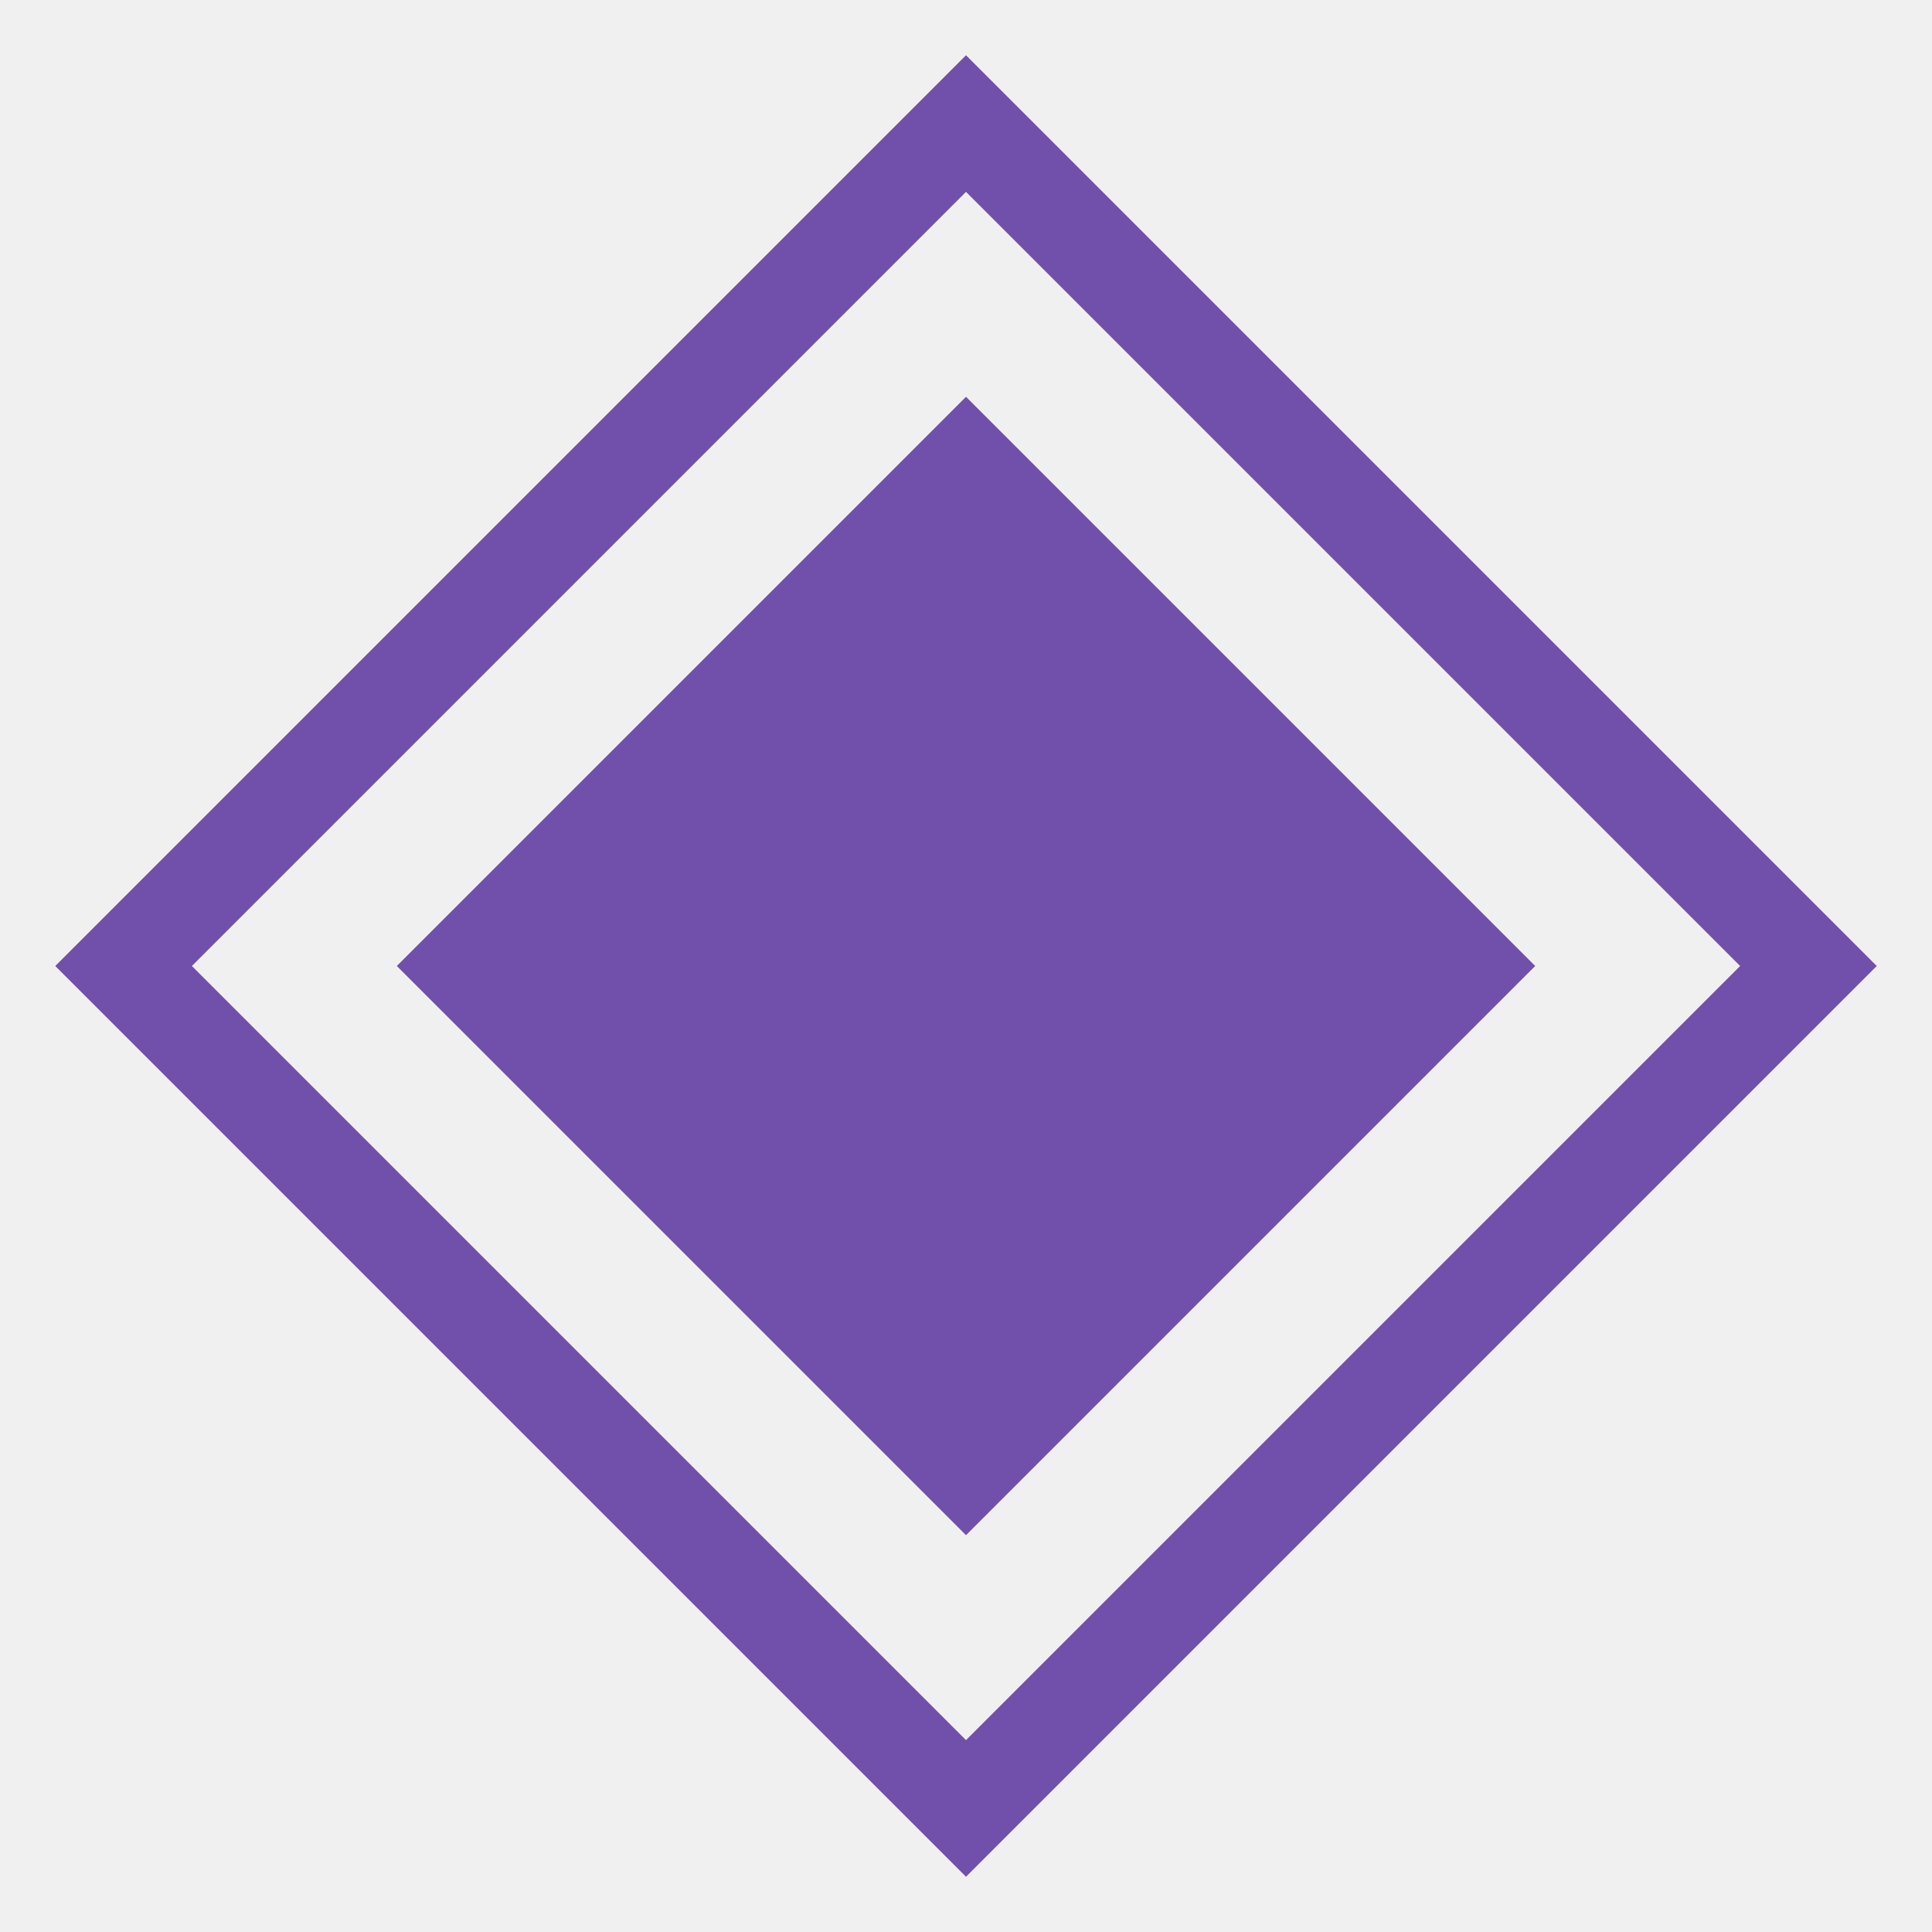
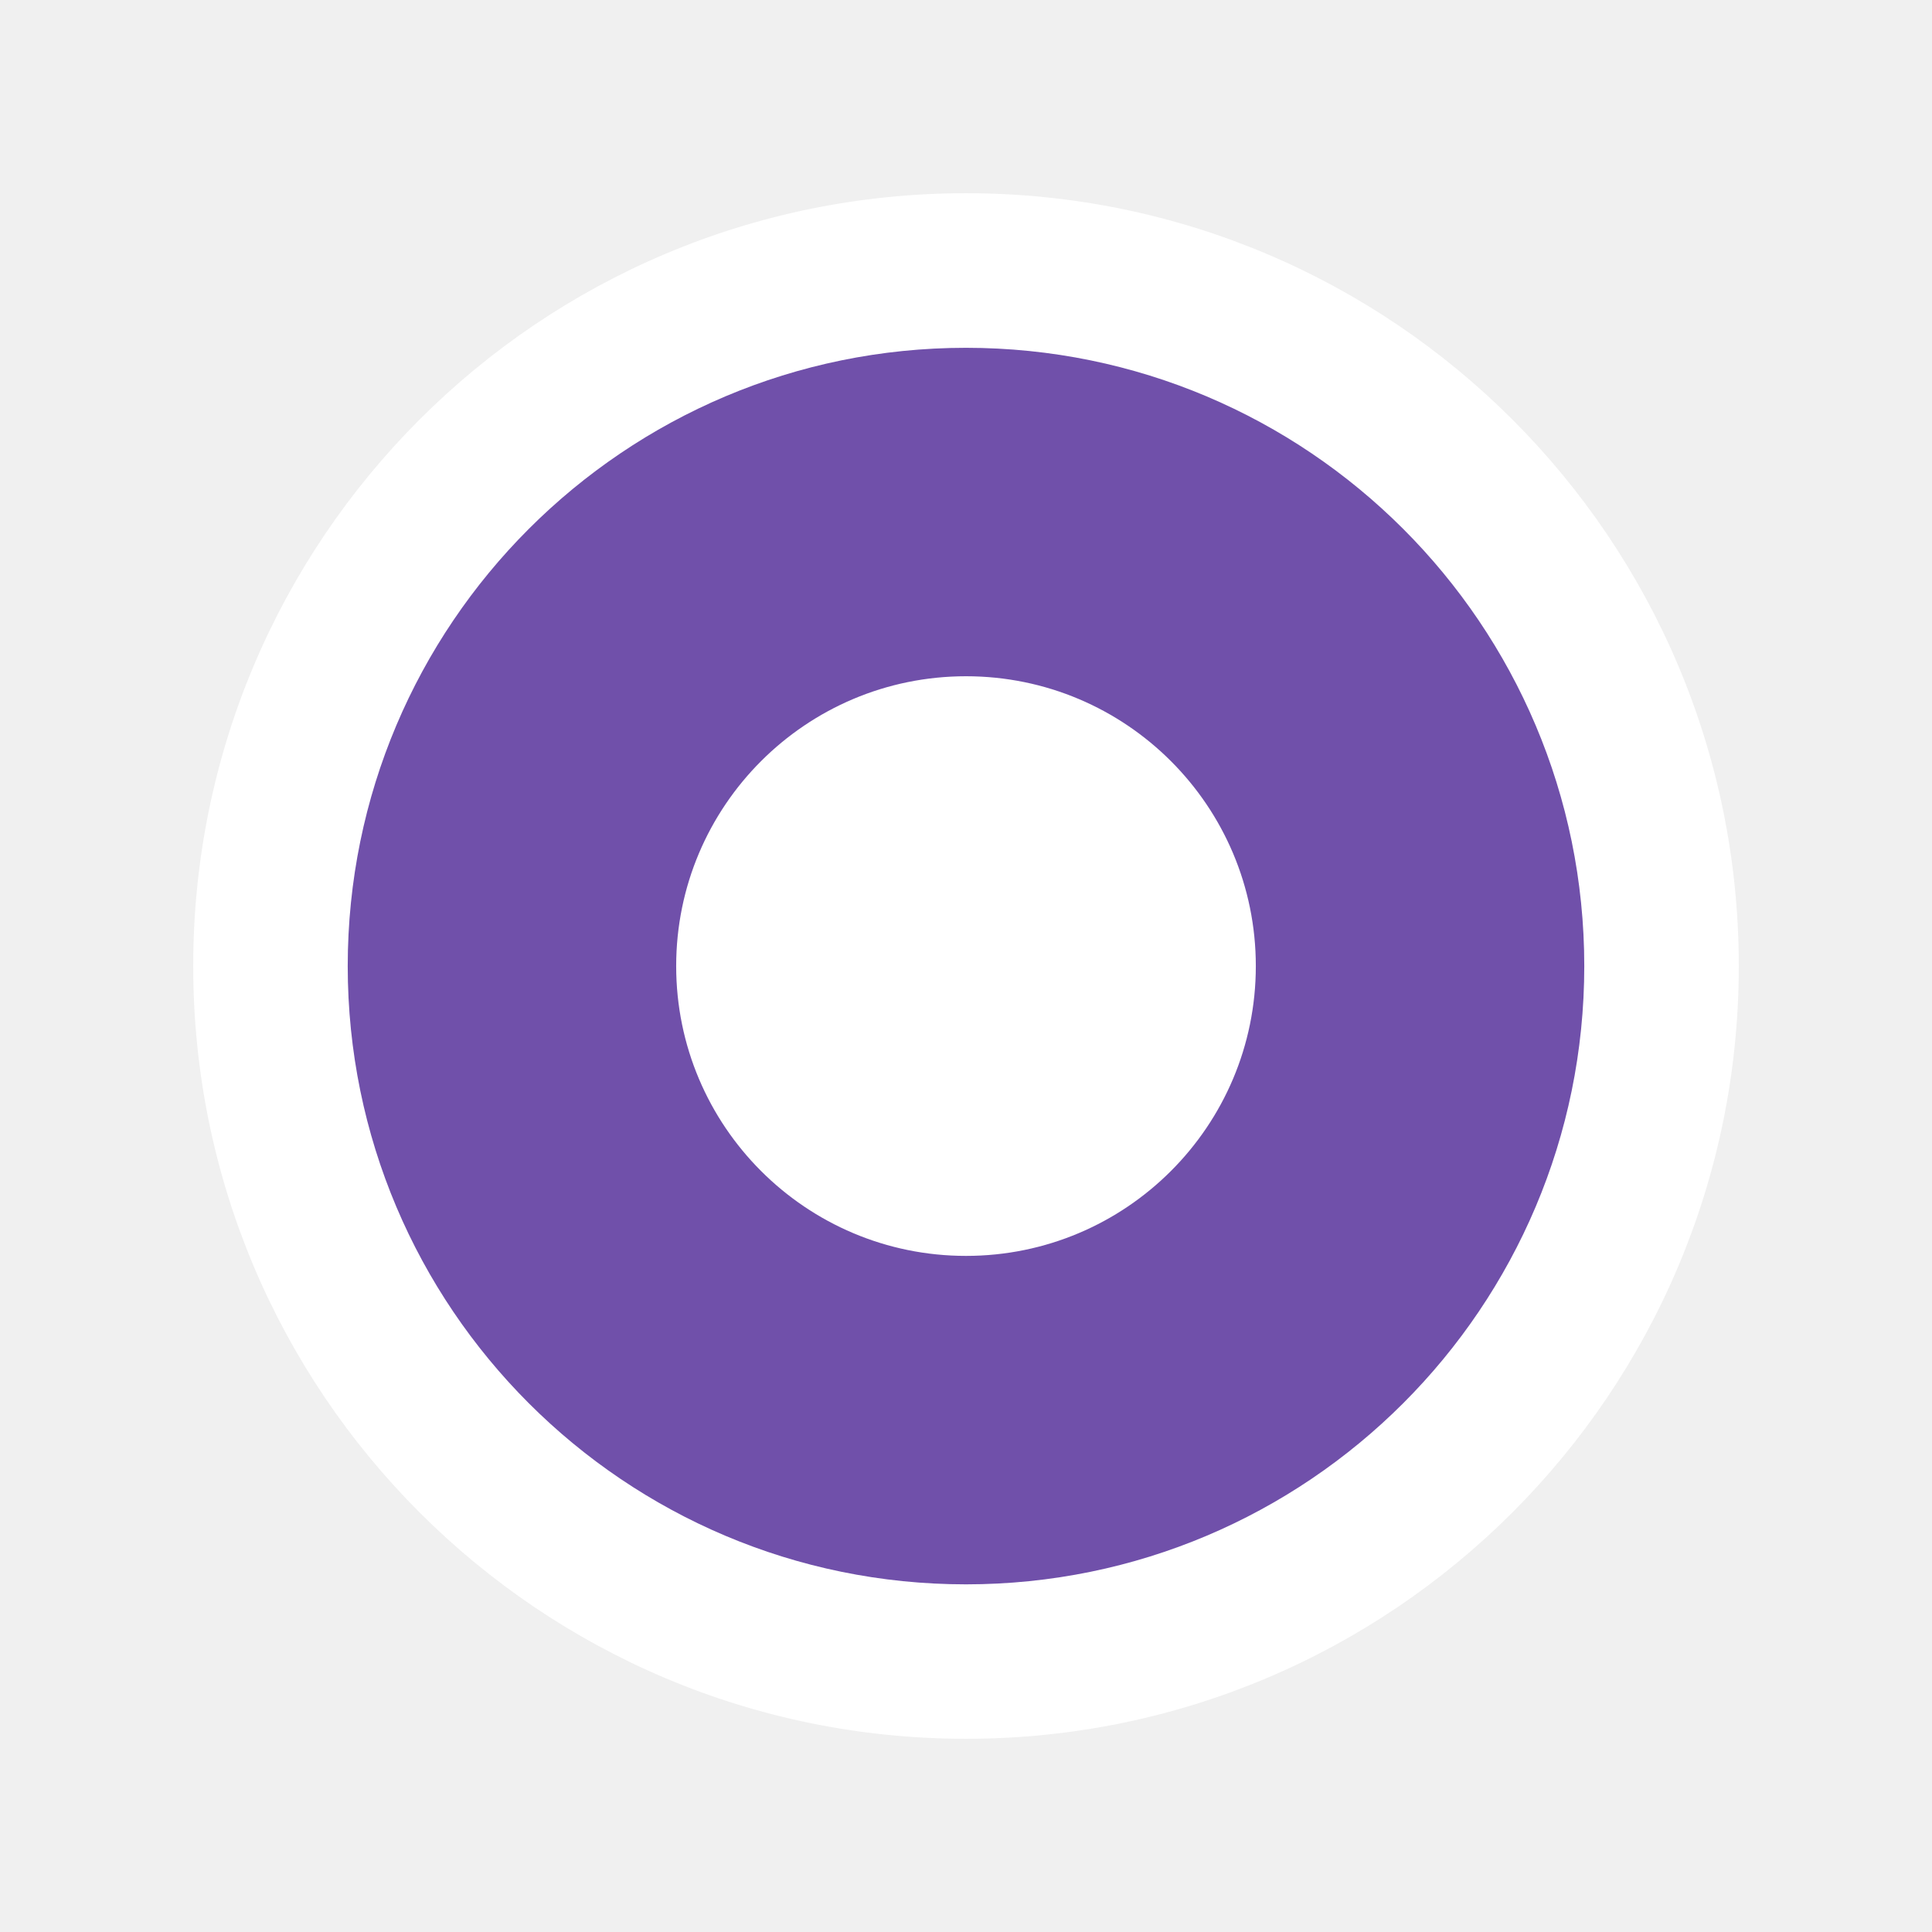
- <svg xmlns="http://www.w3.org/2000/svg" width="120" height="120" version="1.1" viewBox="0 0 31.75 31.75">
-   <path d="m15.875 0.908-14.967 14.967 14.967 14.967 14.967-14.967zm0 2.245 12.722 12.722-12.722 12.722-12.722-12.722zm0 3.368-9.354 9.354 9.354 9.354 9.354-9.354z" fill="#7050aa" stroke-linejoin="round" stroke-width="2.211" style="paint-order:fill markers stroke" />
+ <svg xmlns="http://www.w3.org/2000/svg" width="100" height="100" version="1.1" viewBox="0 0 26.458 26.458">
+   <g stroke-linejoin="round">
+     <path d="m23.812 13.229a10.583 10.583 0 0 1-10.583 10.583 10.583 10.583 0 0 1-10.583-10.583 10.583 10.583 0 0 1 10.583-10.583 10.583 10.583 0 0 1 10.583 10.583z" fill="#fff" stroke-width="2.421" style="paint-order:fill markers stroke" />
+     <path d="m13.229 4.763a8.467 8.467 0 0 0-8.467 8.467 8.467 8.467 0 0 0 8.467 8.467 8.467 8.467 0 0 0 8.467-8.467 8.467 8.467 0 0 0-8.467-8.467zm0 4.498a3.969 3.969 0 0 1 3.969 3.969 3.969 3.969 0 0 1-3.969 3.969 3.969 3.969 0 0 1-3.969-3.969 3.969 3.969 0 0 1 3.969-3.969z" fill="#7050aa" stroke-width="1.937" style="paint-order:fill markers stroke" />
+   </g>
</svg>
